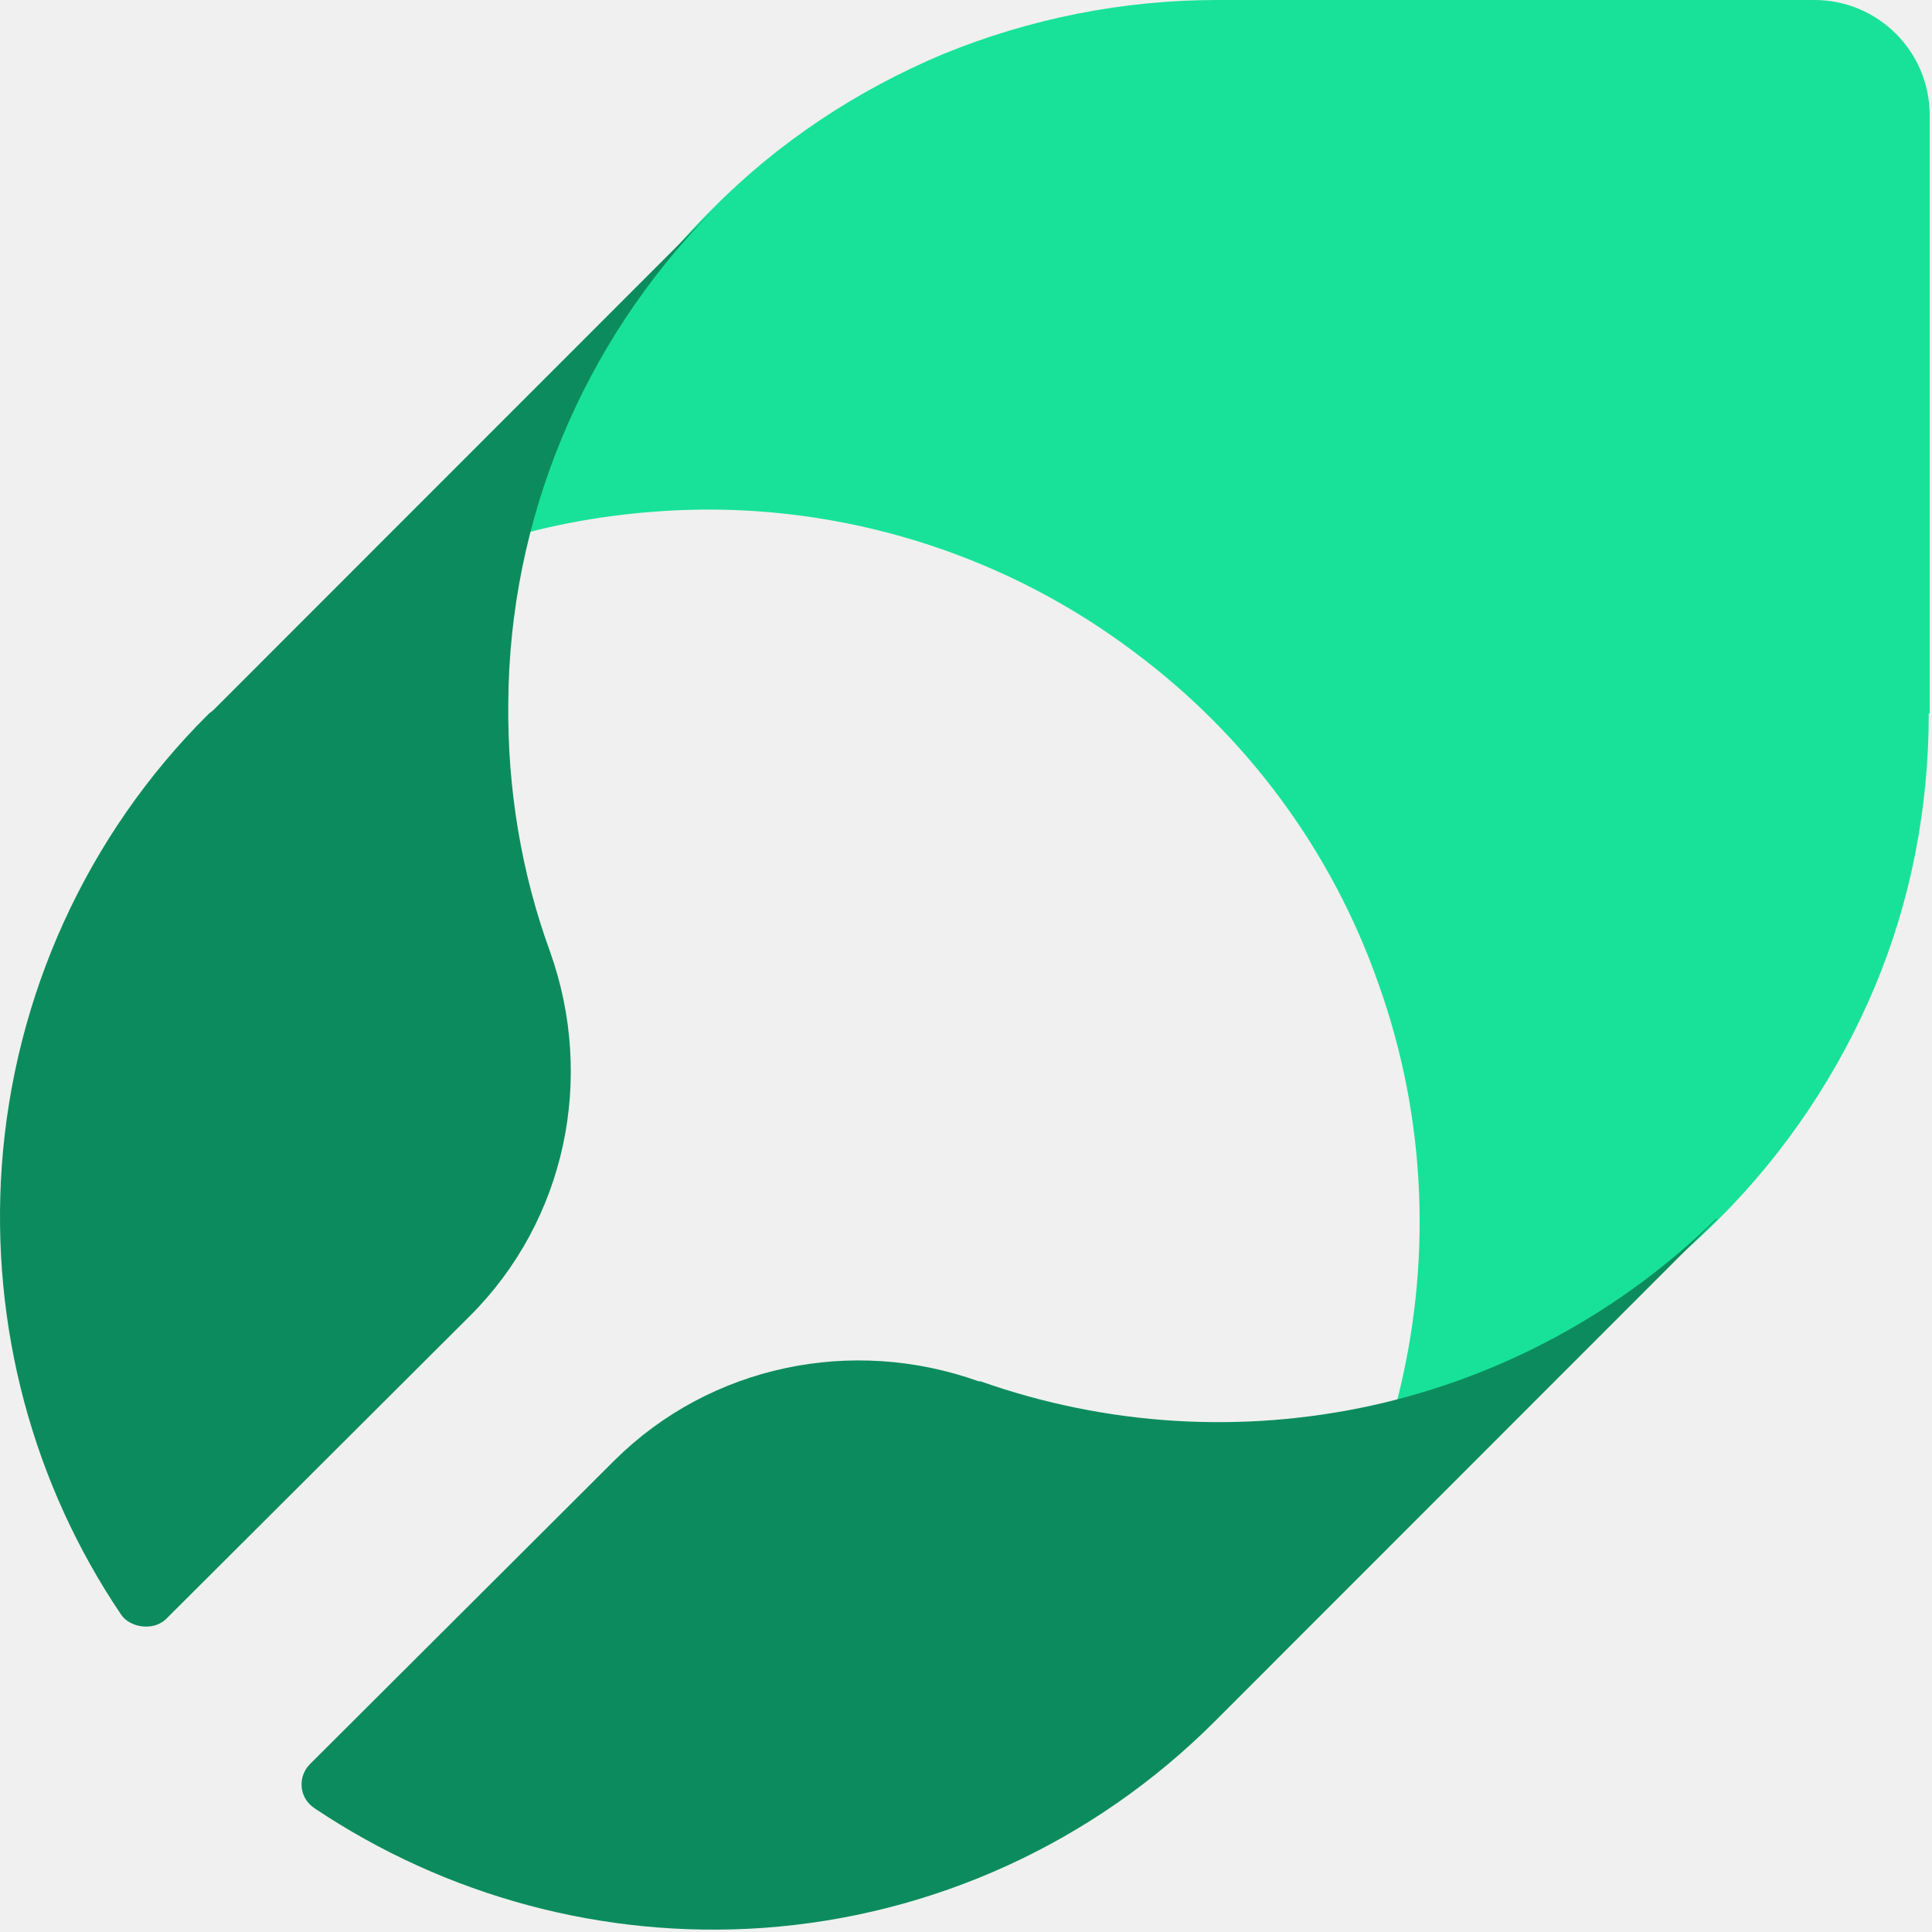
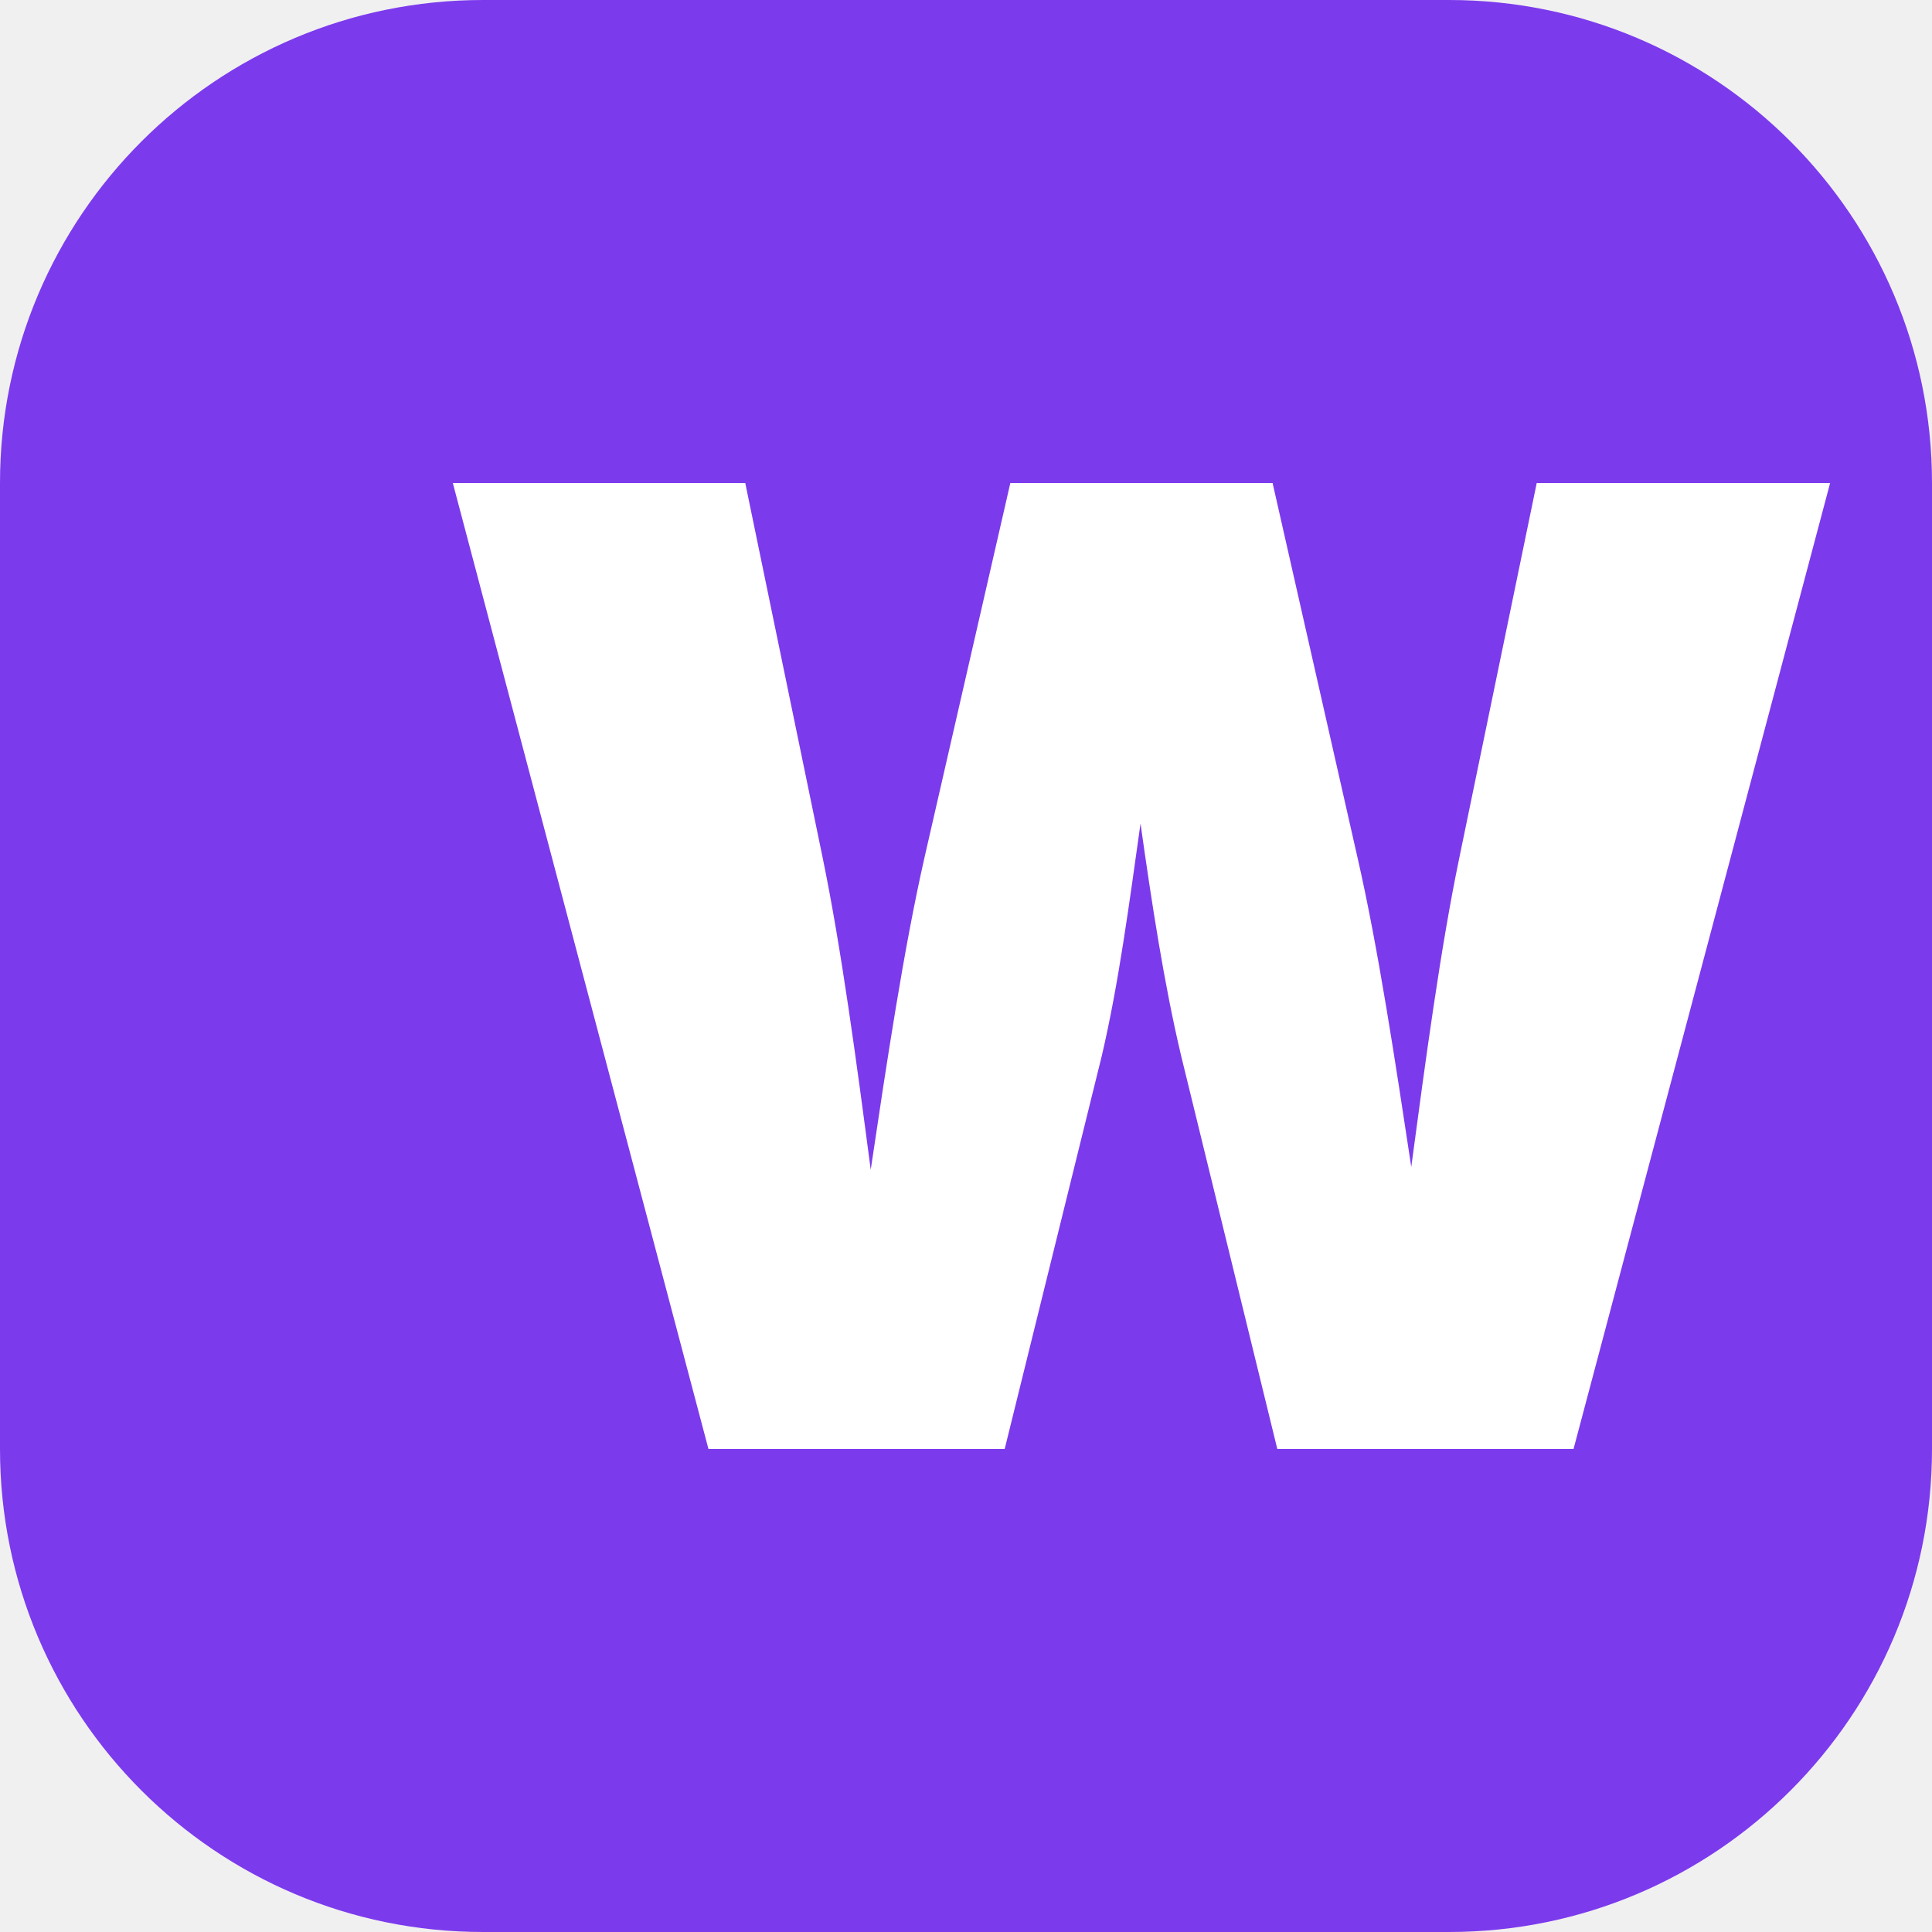
- <svg xmlns="http://www.w3.org/2000/svg" width="502" height="502" viewBox="0 0 502 502" fill="none">
-   <path d="M501.402 185.33V29.962C501.402 13.29 487.876 0 471.453 0H316.156C291.763 0 267.611 4.832 245.15 14.014C222.689 23.438 202.16 36.969 185.012 54.367L183.804 55.575C161.101 78.53 144.92 107.042 136.708 138.454C151.441 134.588 166.656 132.655 181.871 132.413C222.447 131.93 262.298 144.978 294.661 169.383C323.885 191.13 346.104 221.092 358.18 255.645C370.739 290.681 372.188 328.859 362.769 364.862C393.925 356.647 422.666 340.457 445.611 317.744L446.818 316.536C463.966 299.38 477.732 278.841 487.151 256.37C496.571 233.898 501.16 209.735 501.16 185.33H501.402Z" fill="#18E299" />
-   <path d="M132.071 182.706C132.312 135.044 151.32 89.307 184.764 55.125L55.557 184.391C55.076 184.873 54.594 185.113 54.113 185.595C22.593 216.888 3.586 258.774 0.458 303.066C-2.43 344.47 8.397 385.392 31.496 419.575C33.699 422.835 39.677 423.907 43.046 420.778L122.206 341.822C146.989 317.028 154.689 280.198 142.899 247.219C135.44 226.758 131.831 204.852 132.071 182.706Z" fill="#0C8C5E" />
-   <path d="M446.067 316.547C421.284 340.86 390.245 357.71 356.56 365.172C322.634 372.635 287.506 370.468 254.783 358.914C254.783 358.914 254.542 358.914 254.301 358.914C221.338 347.118 184.525 354.821 159.742 379.375L80.581 458.331C77.212 461.701 77.694 467.238 81.784 469.885C115.95 492.754 156.855 503.827 198.24 500.938C242.512 497.809 284.137 478.792 315.656 447.258L316.859 446.054L446.067 316.788V316.547Z" fill="#0C8C5E" />
+ <svg xmlns="http://www.w3.org/2000/svg" width="32" height="32" viewBox="0 0 32 32" fill="none">
+   <rect width="32" height="32" rx="8" fill="#7c3aed" />
+   <text x="7" y="24" font-family="Inter, system-ui, sans-serif" font-weight="900" font-size="22" fill="white">W</text>
</svg>
